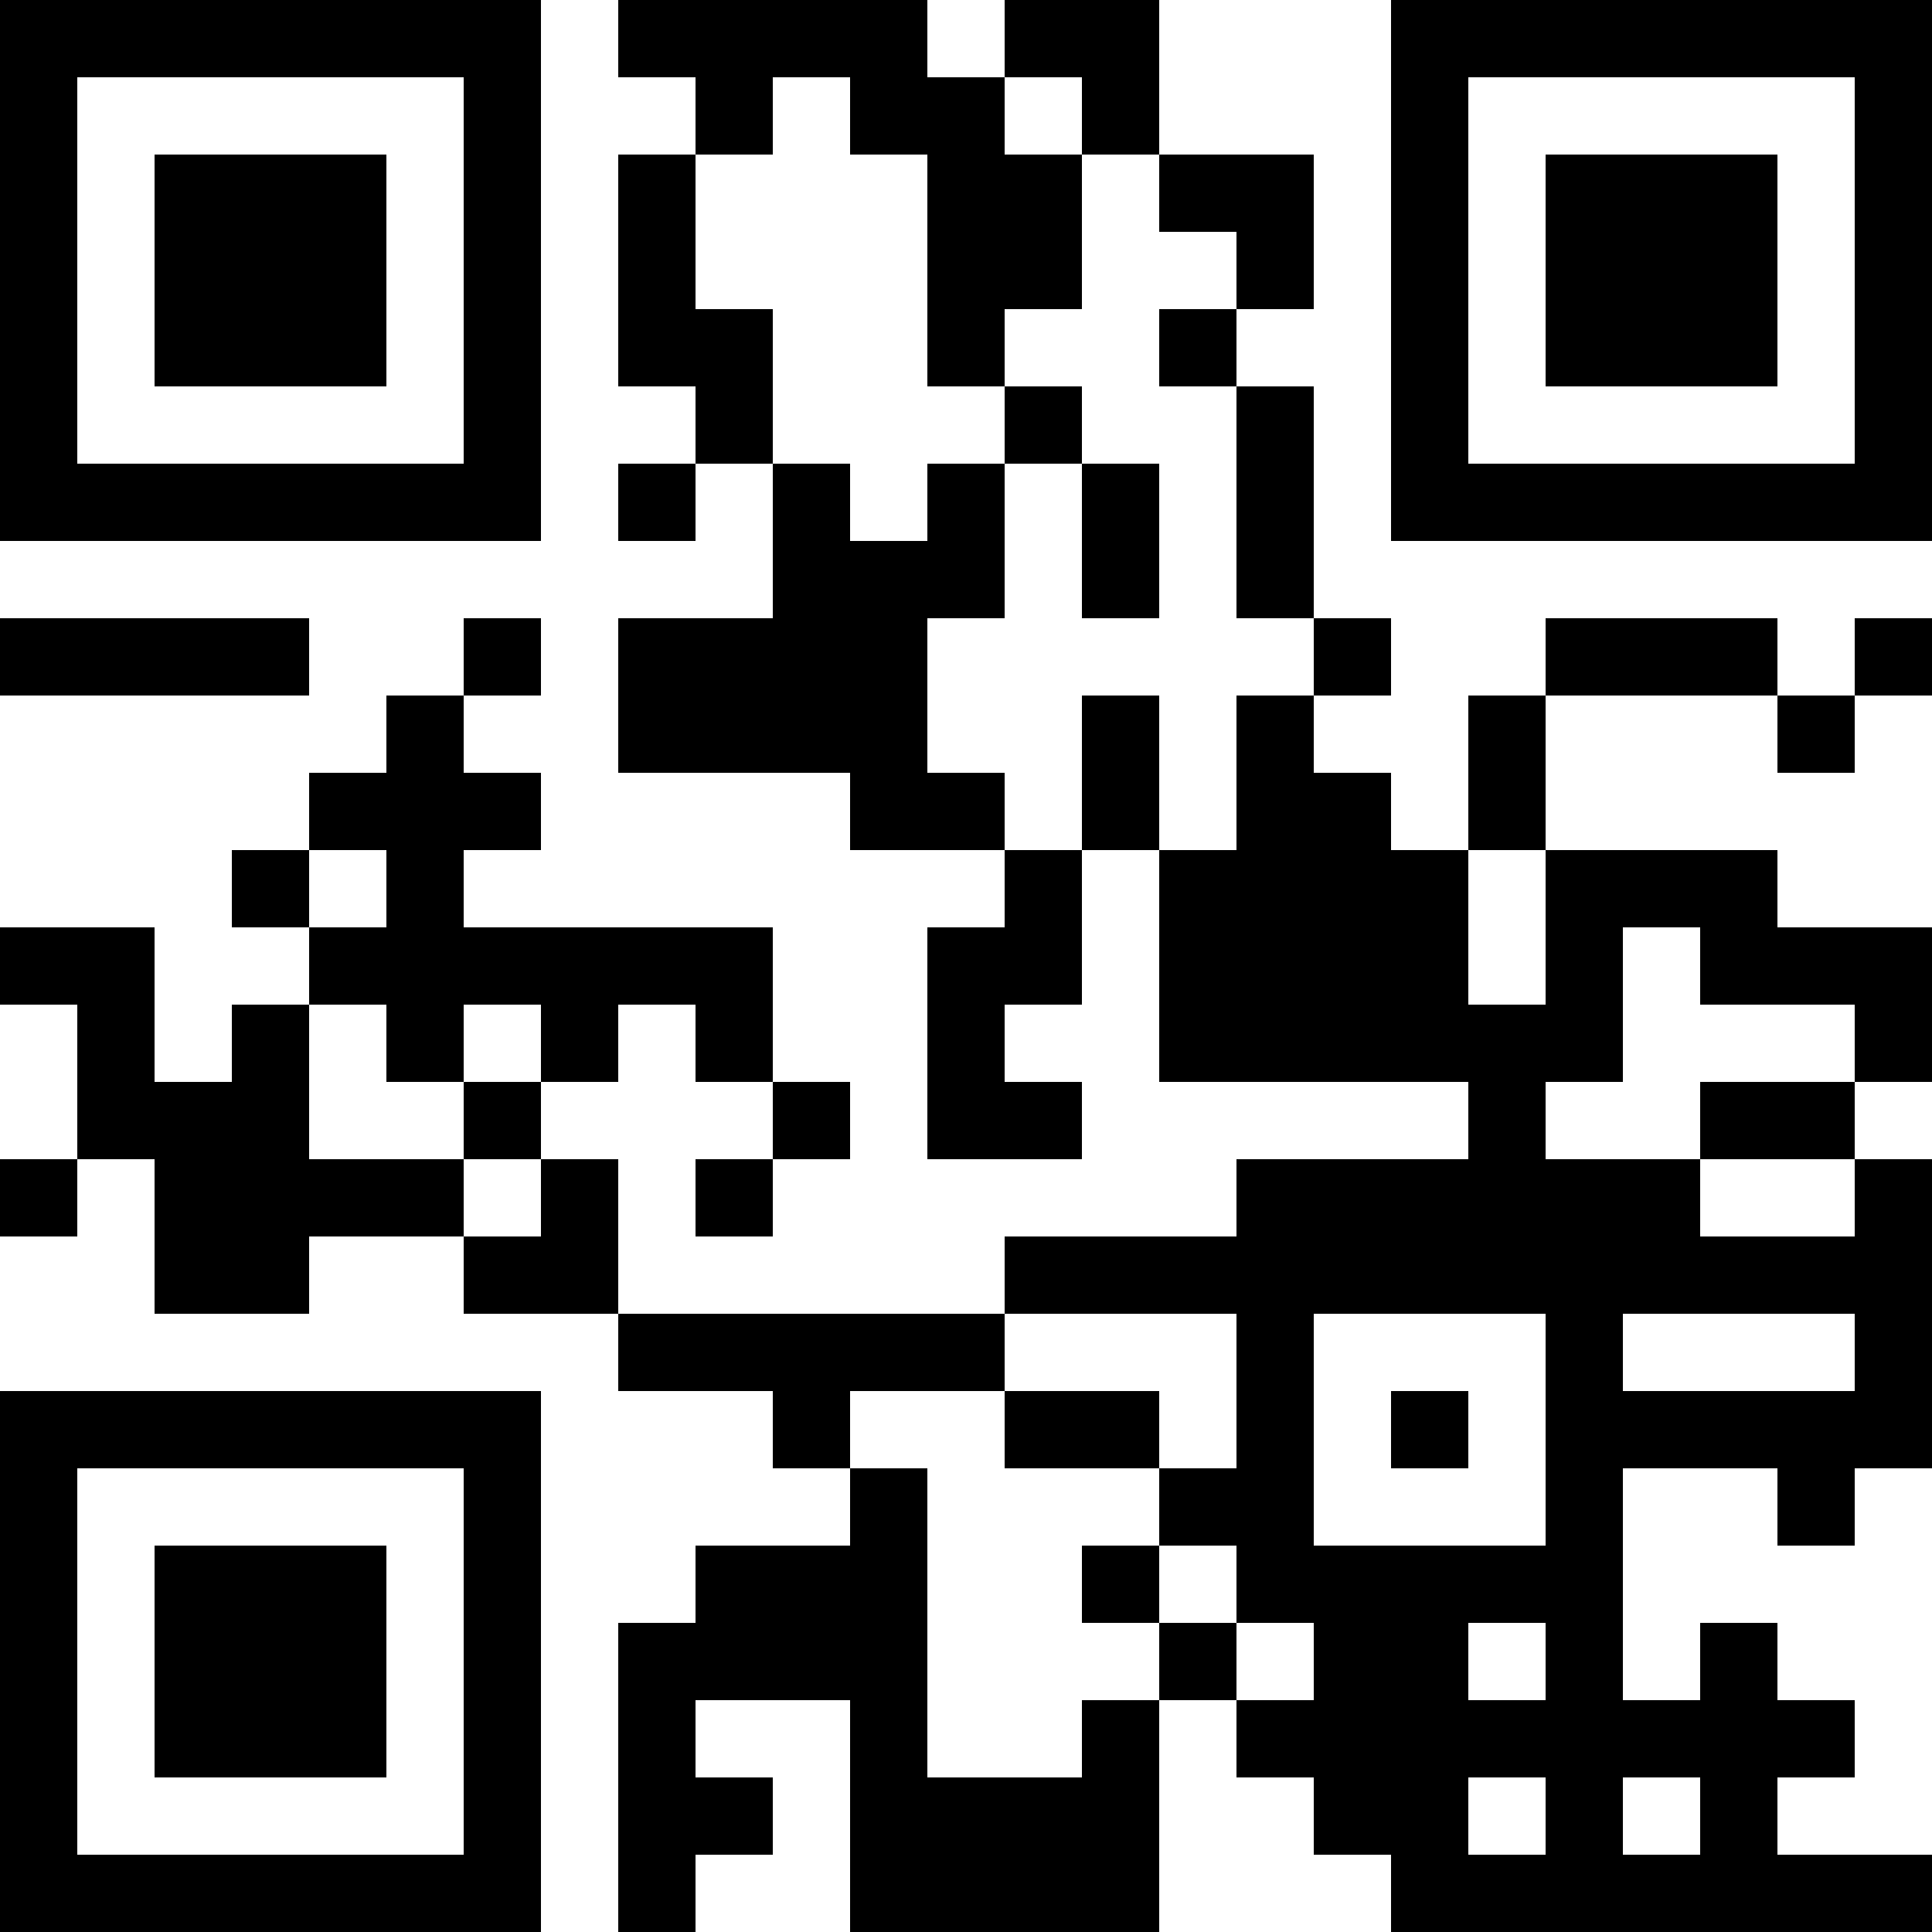
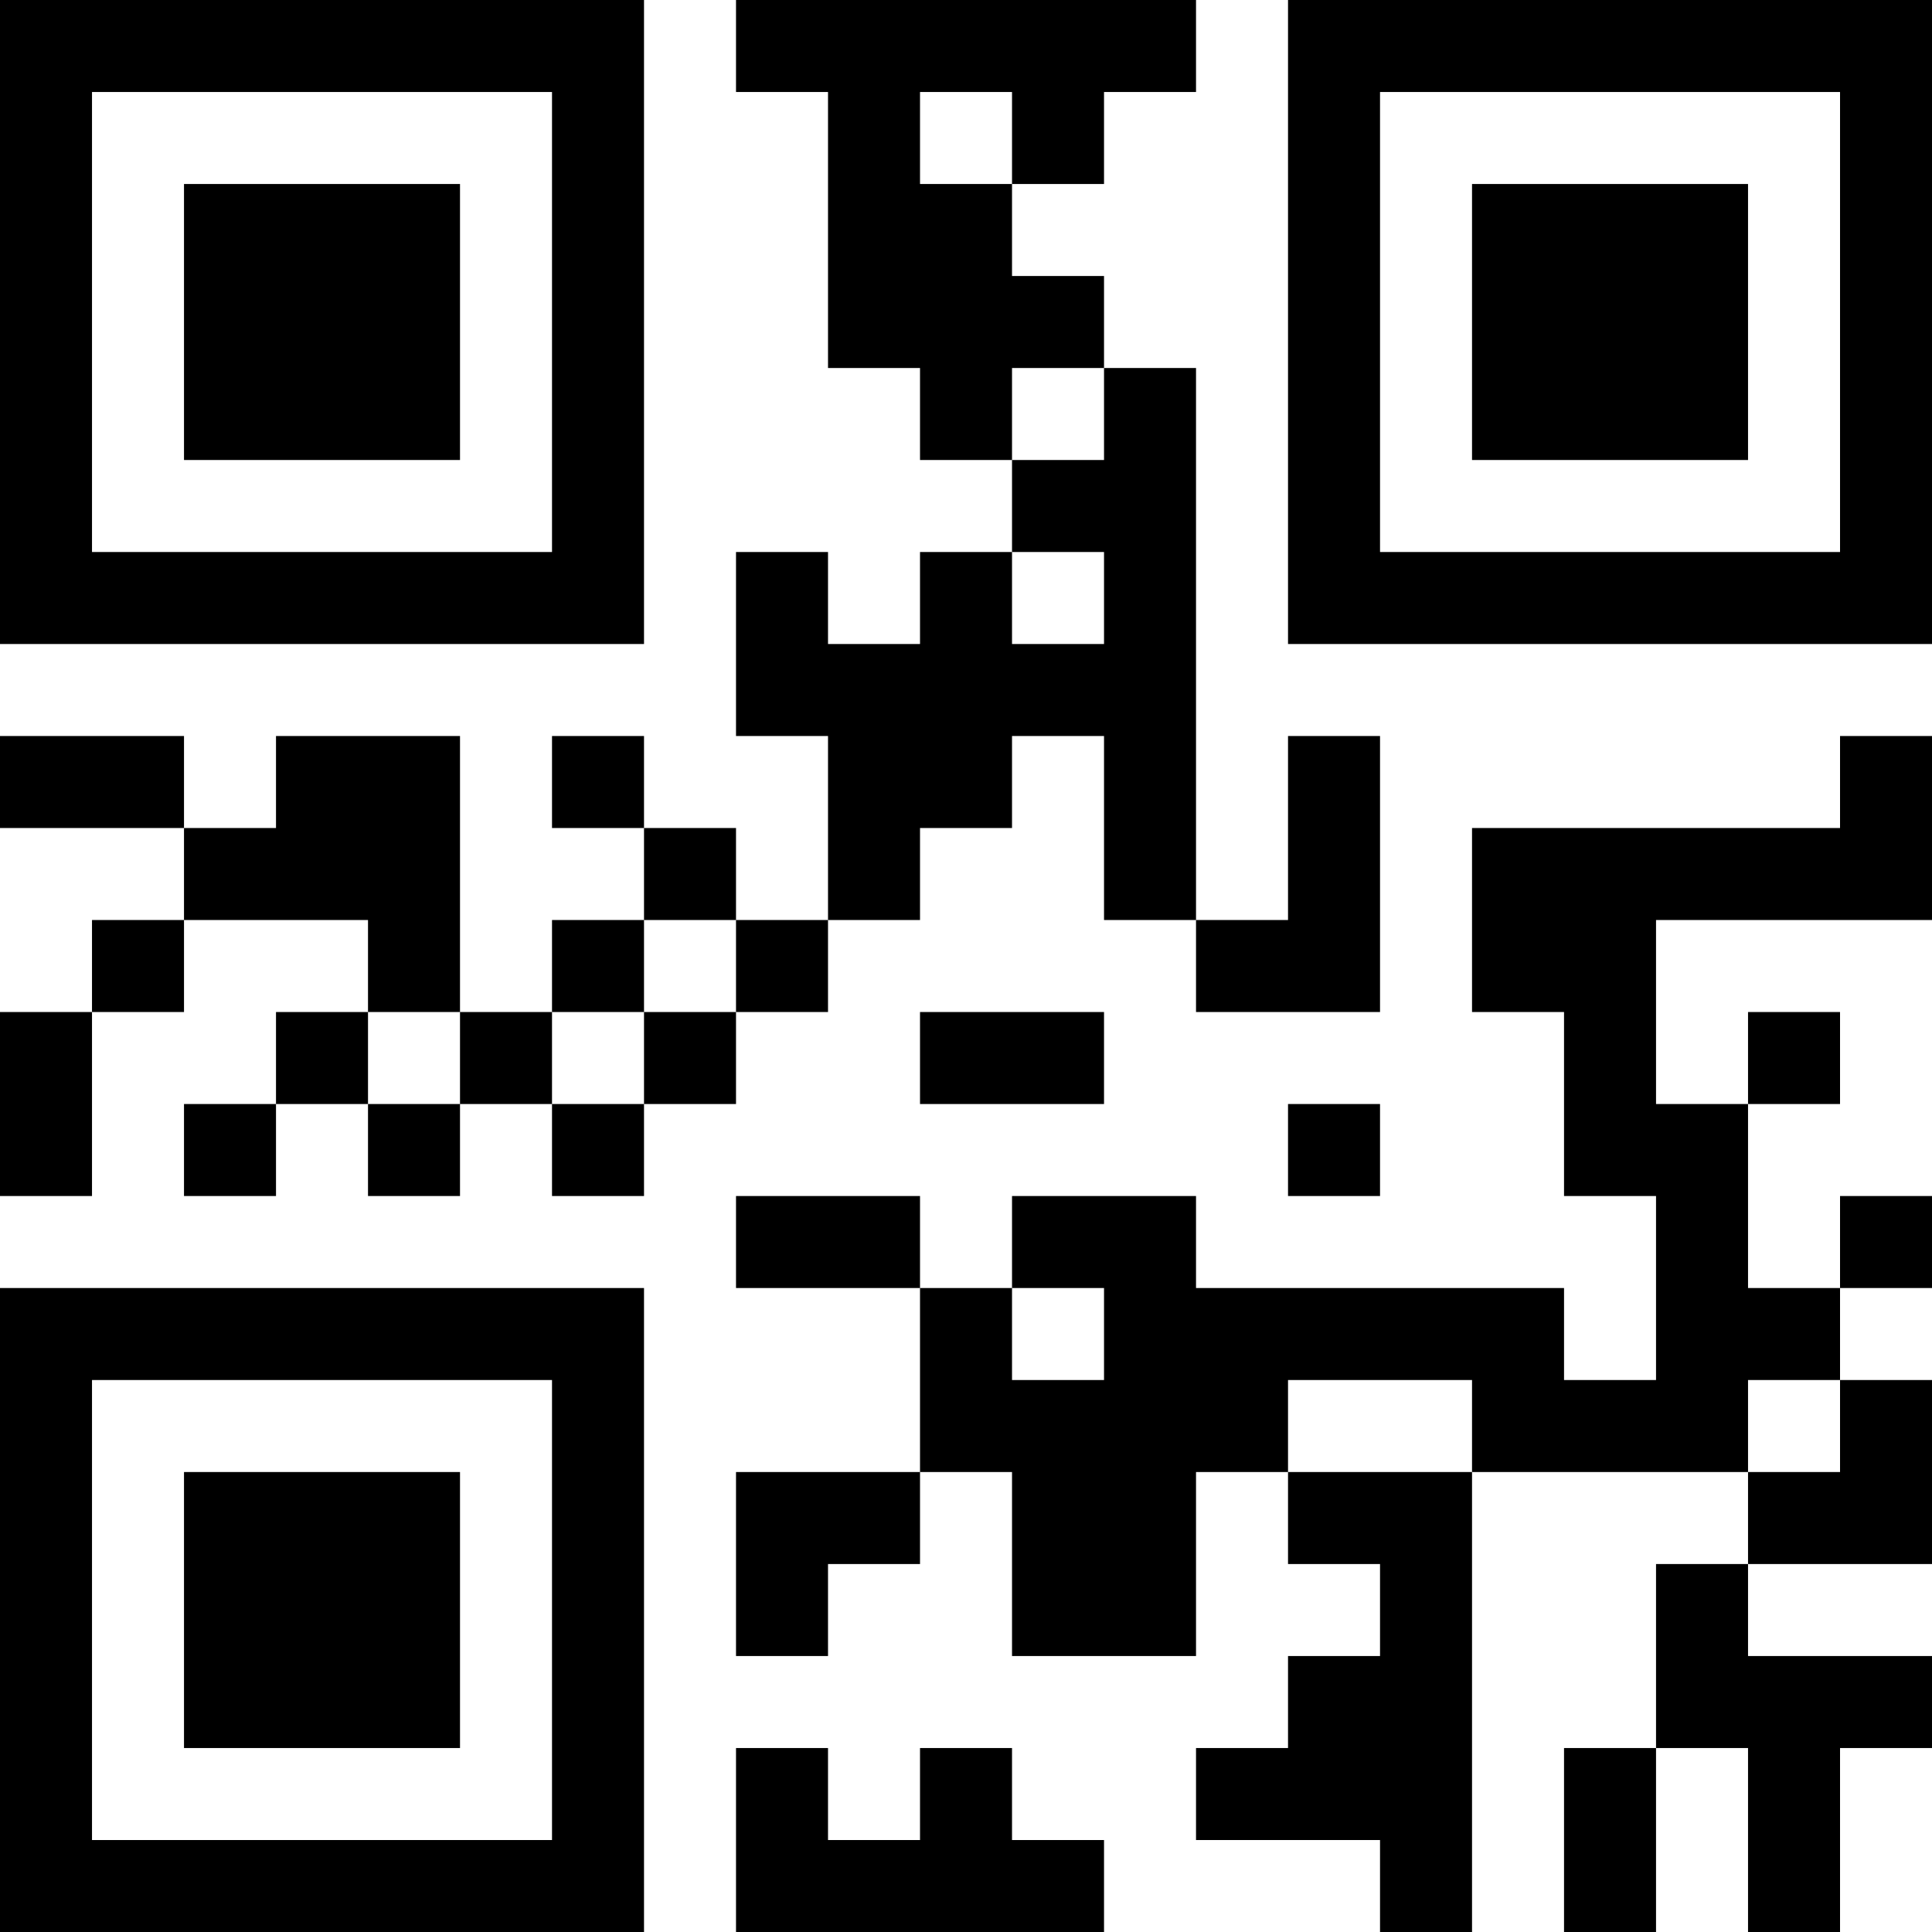
<svg xmlns="http://www.w3.org/2000/svg" version="1.1" width="300" height="300" viewBox="0 0 300 300">
  <rect x="0" y="0" width="300" height="300" fill="#ffffff" />
-   <g transform="scale(12)">
+   <g transform="scale(14.286)">
    <g transform="translate(0,0)">
-       <path fill-rule="evenodd" d="M8 0L8 1L9 1L9 2L8 2L8 5L9 5L9 6L8 6L8 7L9 7L9 6L10 6L10 8L8 8L8 10L11 10L11 11L13 11L13 12L12 12L12 15L14 15L14 14L13 14L13 13L14 13L14 11L15 11L15 14L19 14L19 15L16 15L16 16L13 16L13 17L8 17L8 15L7 15L7 14L8 14L8 13L9 13L9 14L10 14L10 15L9 15L9 16L10 16L10 15L11 15L11 14L10 14L10 12L6 12L6 11L7 11L7 10L6 10L6 9L7 9L7 8L6 8L6 9L5 9L5 10L4 10L4 11L3 11L3 12L4 12L4 13L3 13L3 14L2 14L2 12L0 12L0 13L1 13L1 15L0 15L0 16L1 16L1 15L2 15L2 17L4 17L4 16L6 16L6 17L8 17L8 18L10 18L10 19L11 19L11 20L9 20L9 21L8 21L8 25L9 25L9 24L10 24L10 23L9 23L9 22L11 22L11 25L15 25L15 22L16 22L16 23L17 23L17 24L18 24L18 25L25 25L25 24L23 24L23 23L24 23L24 22L23 22L23 21L22 21L22 22L21 22L21 19L23 19L23 20L24 20L24 19L25 19L25 15L24 15L24 14L25 14L25 12L23 12L23 11L20 11L20 9L23 9L23 10L24 10L24 9L25 9L25 8L24 8L24 9L23 9L23 8L20 8L20 9L19 9L19 11L18 11L18 10L17 10L17 9L18 9L18 8L17 8L17 5L16 5L16 4L17 4L17 2L15 2L15 0L13 0L13 1L12 1L12 0ZM10 1L10 2L9 2L9 4L10 4L10 6L11 6L11 7L12 7L12 6L13 6L13 8L12 8L12 10L13 10L13 11L14 11L14 9L15 9L15 11L16 11L16 9L17 9L17 8L16 8L16 5L15 5L15 4L16 4L16 3L15 3L15 2L14 2L14 1L13 1L13 2L14 2L14 4L13 4L13 5L12 5L12 2L11 2L11 1ZM13 5L13 6L14 6L14 8L15 8L15 6L14 6L14 5ZM0 8L0 9L4 9L4 8ZM4 11L4 12L5 12L5 11ZM19 11L19 13L20 13L20 11ZM21 12L21 14L20 14L20 15L22 15L22 16L24 16L24 15L22 15L22 14L24 14L24 13L22 13L22 12ZM4 13L4 15L6 15L6 16L7 16L7 15L6 15L6 14L7 14L7 13L6 13L6 14L5 14L5 13ZM13 17L13 18L11 18L11 19L12 19L12 23L14 23L14 22L15 22L15 21L16 21L16 22L17 22L17 21L16 21L16 20L15 20L15 19L16 19L16 17ZM17 17L17 20L20 20L20 17ZM21 17L21 18L24 18L24 17ZM13 18L13 19L15 19L15 18ZM18 18L18 19L19 19L19 18ZM14 20L14 21L15 21L15 20ZM19 21L19 22L20 22L20 21ZM19 23L19 24L20 24L20 23ZM21 23L21 24L22 24L22 23ZM0 0L0 7L7 7L7 0ZM1 1L1 6L6 6L6 1ZM2 2L2 5L5 5L5 2ZM18 0L18 7L25 7L25 0ZM19 1L19 6L24 6L24 1ZM20 2L20 5L23 5L23 2ZM0 18L0 25L7 25L7 18ZM1 19L1 24L6 24L6 19ZM2 20L2 23L5 23L5 20Z" fill="#000000" />
+       <path fill-rule="evenodd" d="M8 0L8 1L9 1L9 4L10 4L10 5L11 5L11 6L10 6L10 7L9 7L9 6L8 6L8 8L9 8L9 10L8 10L8 9L7 9L7 8L6 8L6 9L7 9L7 10L6 10L6 11L5 11L5 8L3 8L3 9L2 9L2 8L0 8L0 9L2 9L2 10L1 10L1 11L0 11L0 13L1 13L1 11L2 11L2 10L4 10L4 11L3 11L3 12L2 12L2 13L3 13L3 12L4 12L4 13L5 13L5 12L6 12L6 13L7 13L7 12L8 12L8 11L9 11L9 10L10 10L10 9L11 9L11 8L12 8L12 10L13 10L13 11L15 11L15 8L14 8L14 10L13 10L13 4L12 4L12 3L11 3L11 2L12 2L12 1L13 1L13 0ZM10 1L10 2L11 2L11 1ZM11 4L11 5L12 5L12 4ZM11 6L11 7L12 7L12 6ZM20 8L20 9L16 9L16 11L17 11L17 13L18 13L18 15L17 15L17 14L13 14L13 13L11 13L11 14L10 14L10 13L8 13L8 14L10 14L10 16L8 16L8 18L9 18L9 17L10 17L10 16L11 16L11 18L13 18L13 16L14 16L14 17L15 17L15 18L14 18L14 19L13 19L13 20L15 20L15 21L16 21L16 16L19 16L19 17L18 17L18 19L17 19L17 21L18 21L18 19L19 19L19 21L20 21L20 19L21 19L21 18L19 18L19 17L21 17L21 15L20 15L20 14L21 14L21 13L20 13L20 14L19 14L19 12L20 12L20 11L19 11L19 12L18 12L18 10L21 10L21 8ZM7 10L7 11L6 11L6 12L7 12L7 11L8 11L8 10ZM4 11L4 12L5 12L5 11ZM10 11L10 12L12 12L12 11ZM14 12L14 13L15 13L15 12ZM11 14L11 15L12 15L12 14ZM14 15L14 16L16 16L16 15ZM19 15L19 16L20 16L20 15ZM8 19L8 21L12 21L12 20L11 20L11 19L10 19L10 20L9 20L9 19ZM0 0L0 7L7 7L7 0ZM1 1L1 6L6 6L6 1ZM2 2L2 5L5 5L5 2ZM14 0L14 7L21 7L21 0ZM15 1L15 6L20 6L20 1ZM16 2L16 5L19 5L19 2ZM0 14L0 21L7 21L7 14ZM1 15L1 20L6 20L6 15ZM2 16L2 19L5 19L5 16Z" fill="#000000" />
    </g>
  </g>
</svg>
